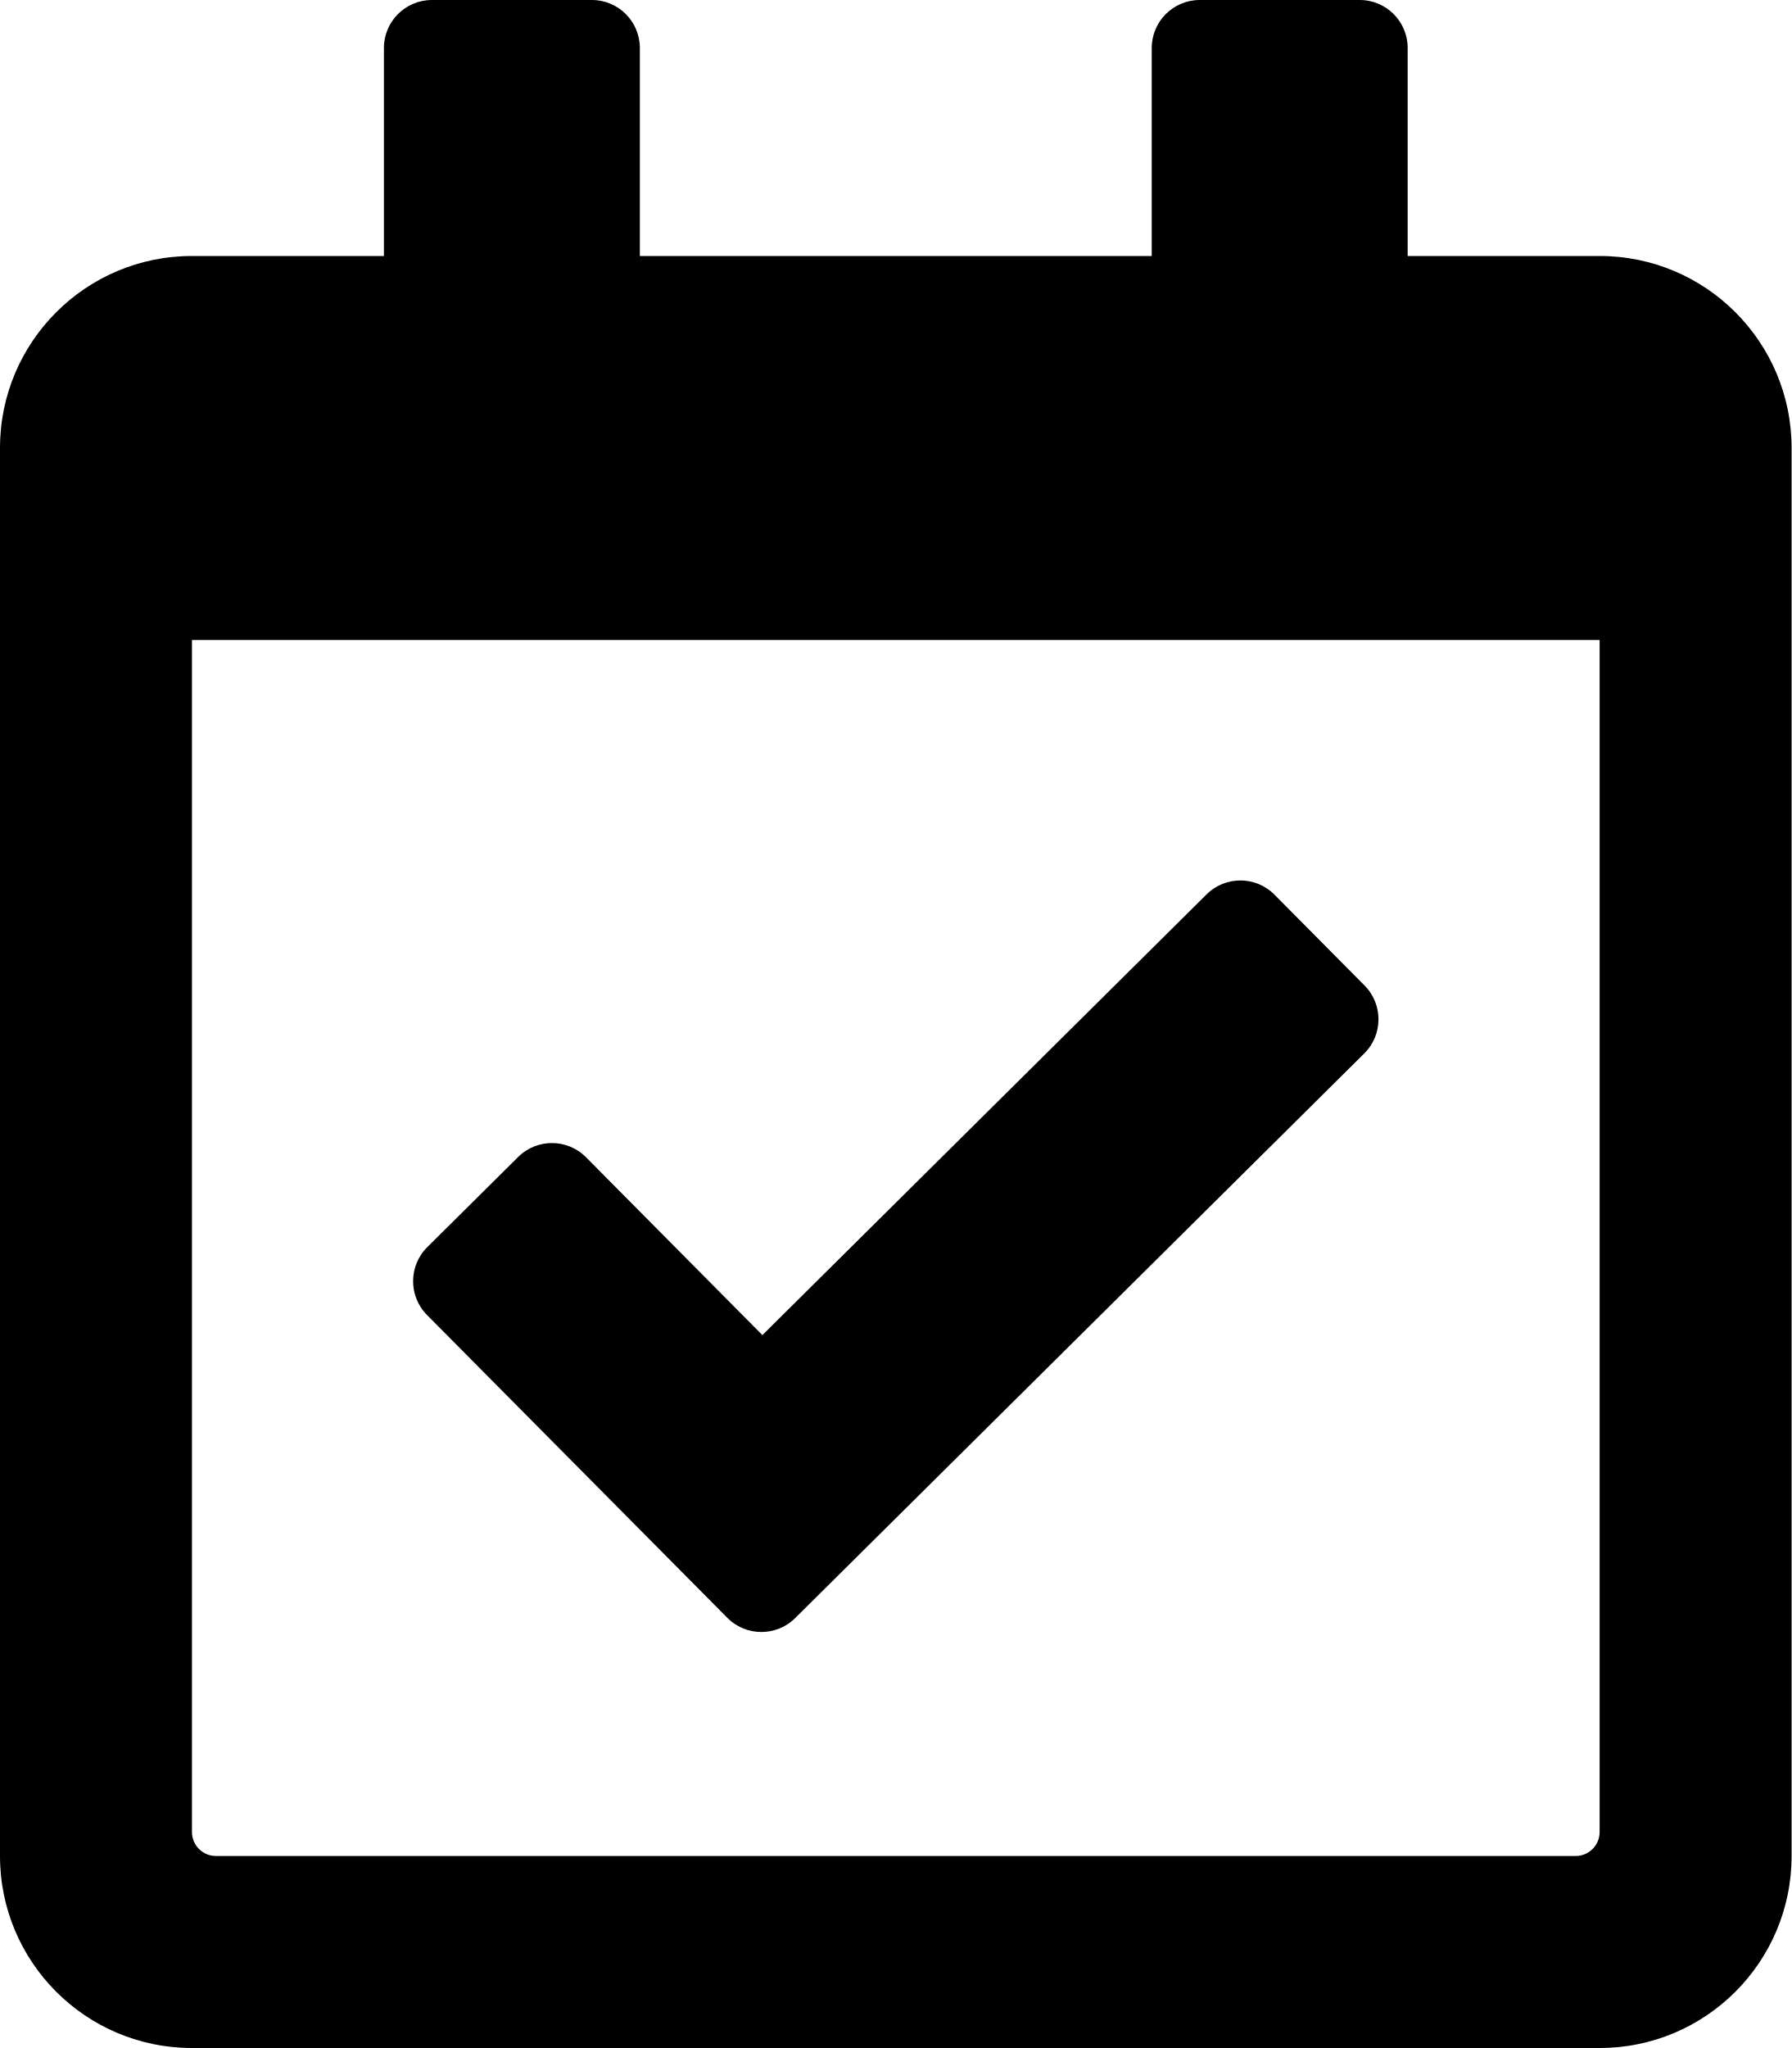
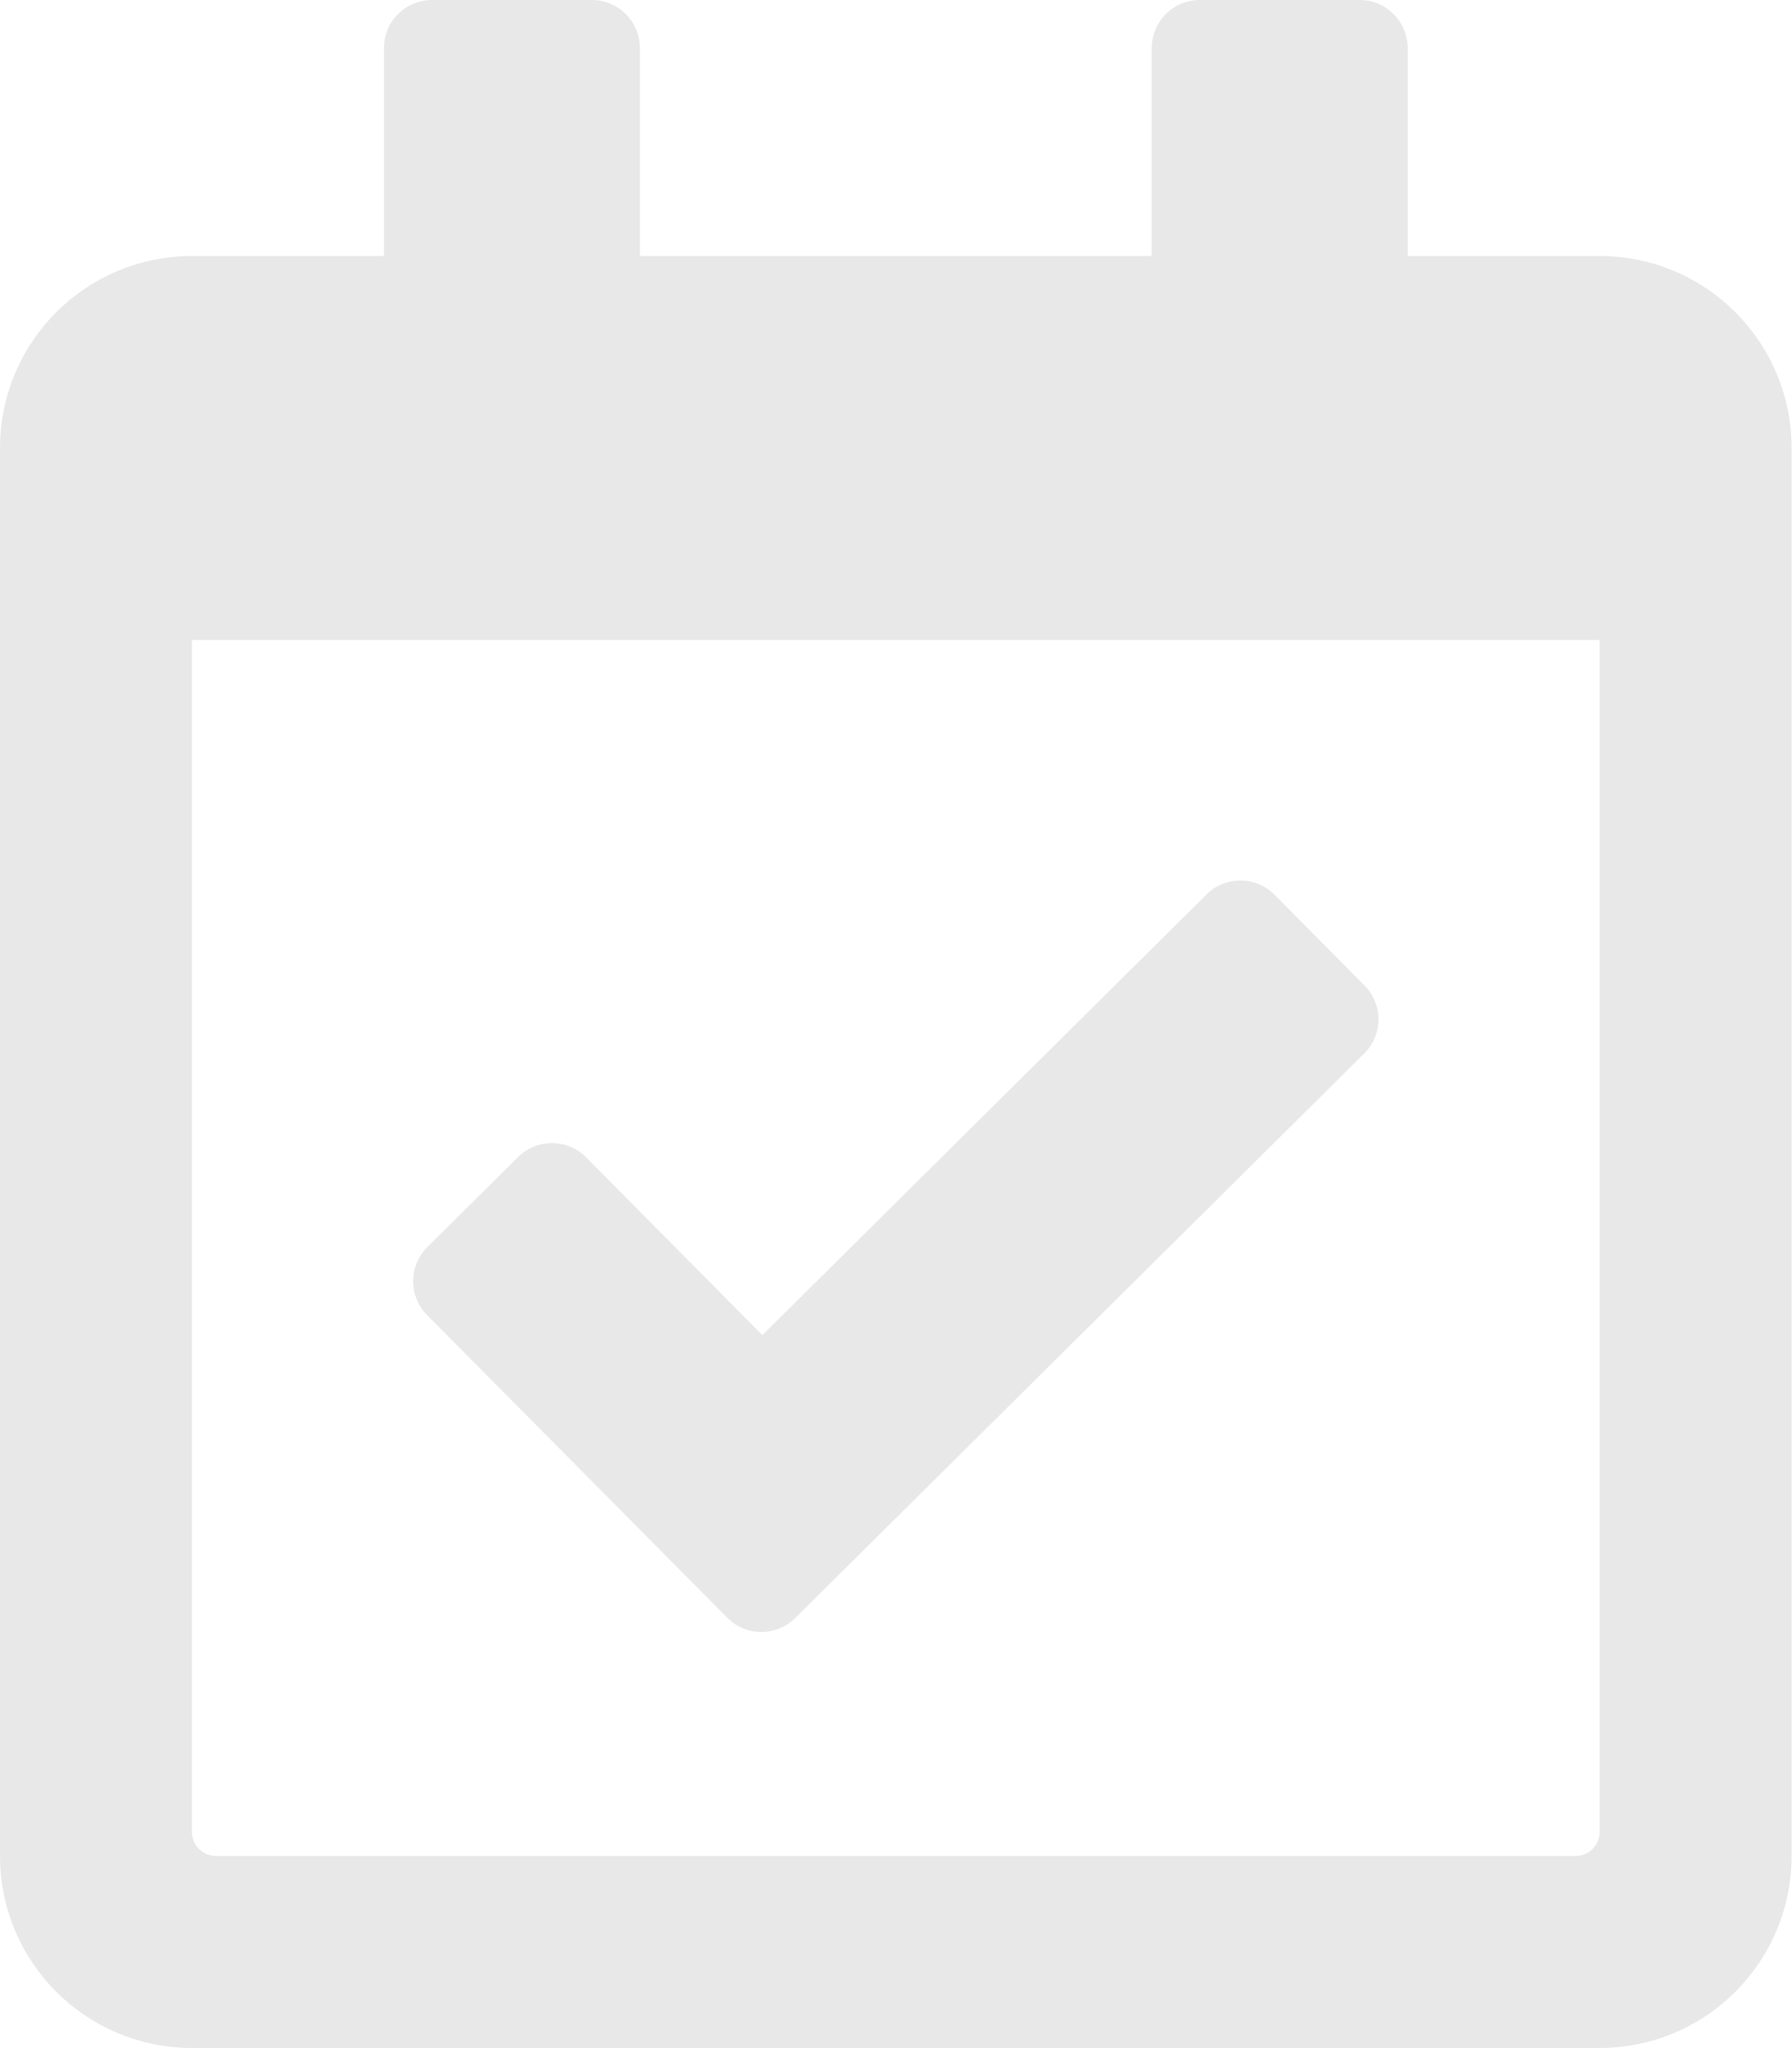
<svg xmlns="http://www.w3.org/2000/svg" aria-hidden="true" focusable="false" data-prefix="far" data-icon="calendar-check" class="svg-inline--fa fa-calendar-check fa-w-14" role="img" viewBox="0 0 448 512">
-   <path fill="currentColor" d="M400 64h-48V12c0-6.627-5.373-12-12-12h-40c-6.627 0-12 5.373-12 12v52H160V12c0-6.627-5.373-12-12-12h-40c-6.627 0-12 5.373-12 12v52H48C21.49 64 0 85.49 0 112v352c0 26.51 21.49 48 48 48h352c26.51 0 48-21.49 48-48V112c0-26.51-21.49-48-48-48zm-6 400H54a6 6 0 0 1-6-6V160h352v298a6 6 0 0 1-6 6zm-52.849-200.65L198.842 404.519c-4.705 4.667-12.303 4.637-16.971-.068l-75.091-75.699c-4.667-4.705-4.637-12.303.068-16.971l22.719-22.536c4.705-4.667 12.303-4.637 16.97.069l44.104 44.461 111.072-110.181c4.705-4.667 12.303-4.637 16.971.068l22.536 22.718c4.667 4.705 4.636 12.303-.069 16.97z" />
+   <path fill="#e8e8e8" d="M400 64h-48V12c0-6.627-5.373-12-12-12h-40c-6.627 0-12 5.373-12 12v52H160V12c0-6.627-5.373-12-12-12h-40c-6.627 0-12 5.373-12 12v52H48C21.49 64 0 85.49 0 112v352c0 26.51 21.49 48 48 48h352c26.51 0 48-21.49 48-48V112c0-26.51-21.49-48-48-48zm-6 400H54a6 6 0 0 1-6-6V160h352v298a6 6 0 0 1-6 6zm-52.849-200.65L198.842 404.519c-4.705 4.667-12.303 4.637-16.971-.068l-75.091-75.699c-4.667-4.705-4.637-12.303.068-16.971l22.719-22.536c4.705-4.667 12.303-4.637 16.97.069l44.104 44.461 111.072-110.181c4.705-4.667 12.303-4.637 16.971.068l22.536 22.718c4.667 4.705 4.636 12.303-.069 16.97z" />
</svg>
